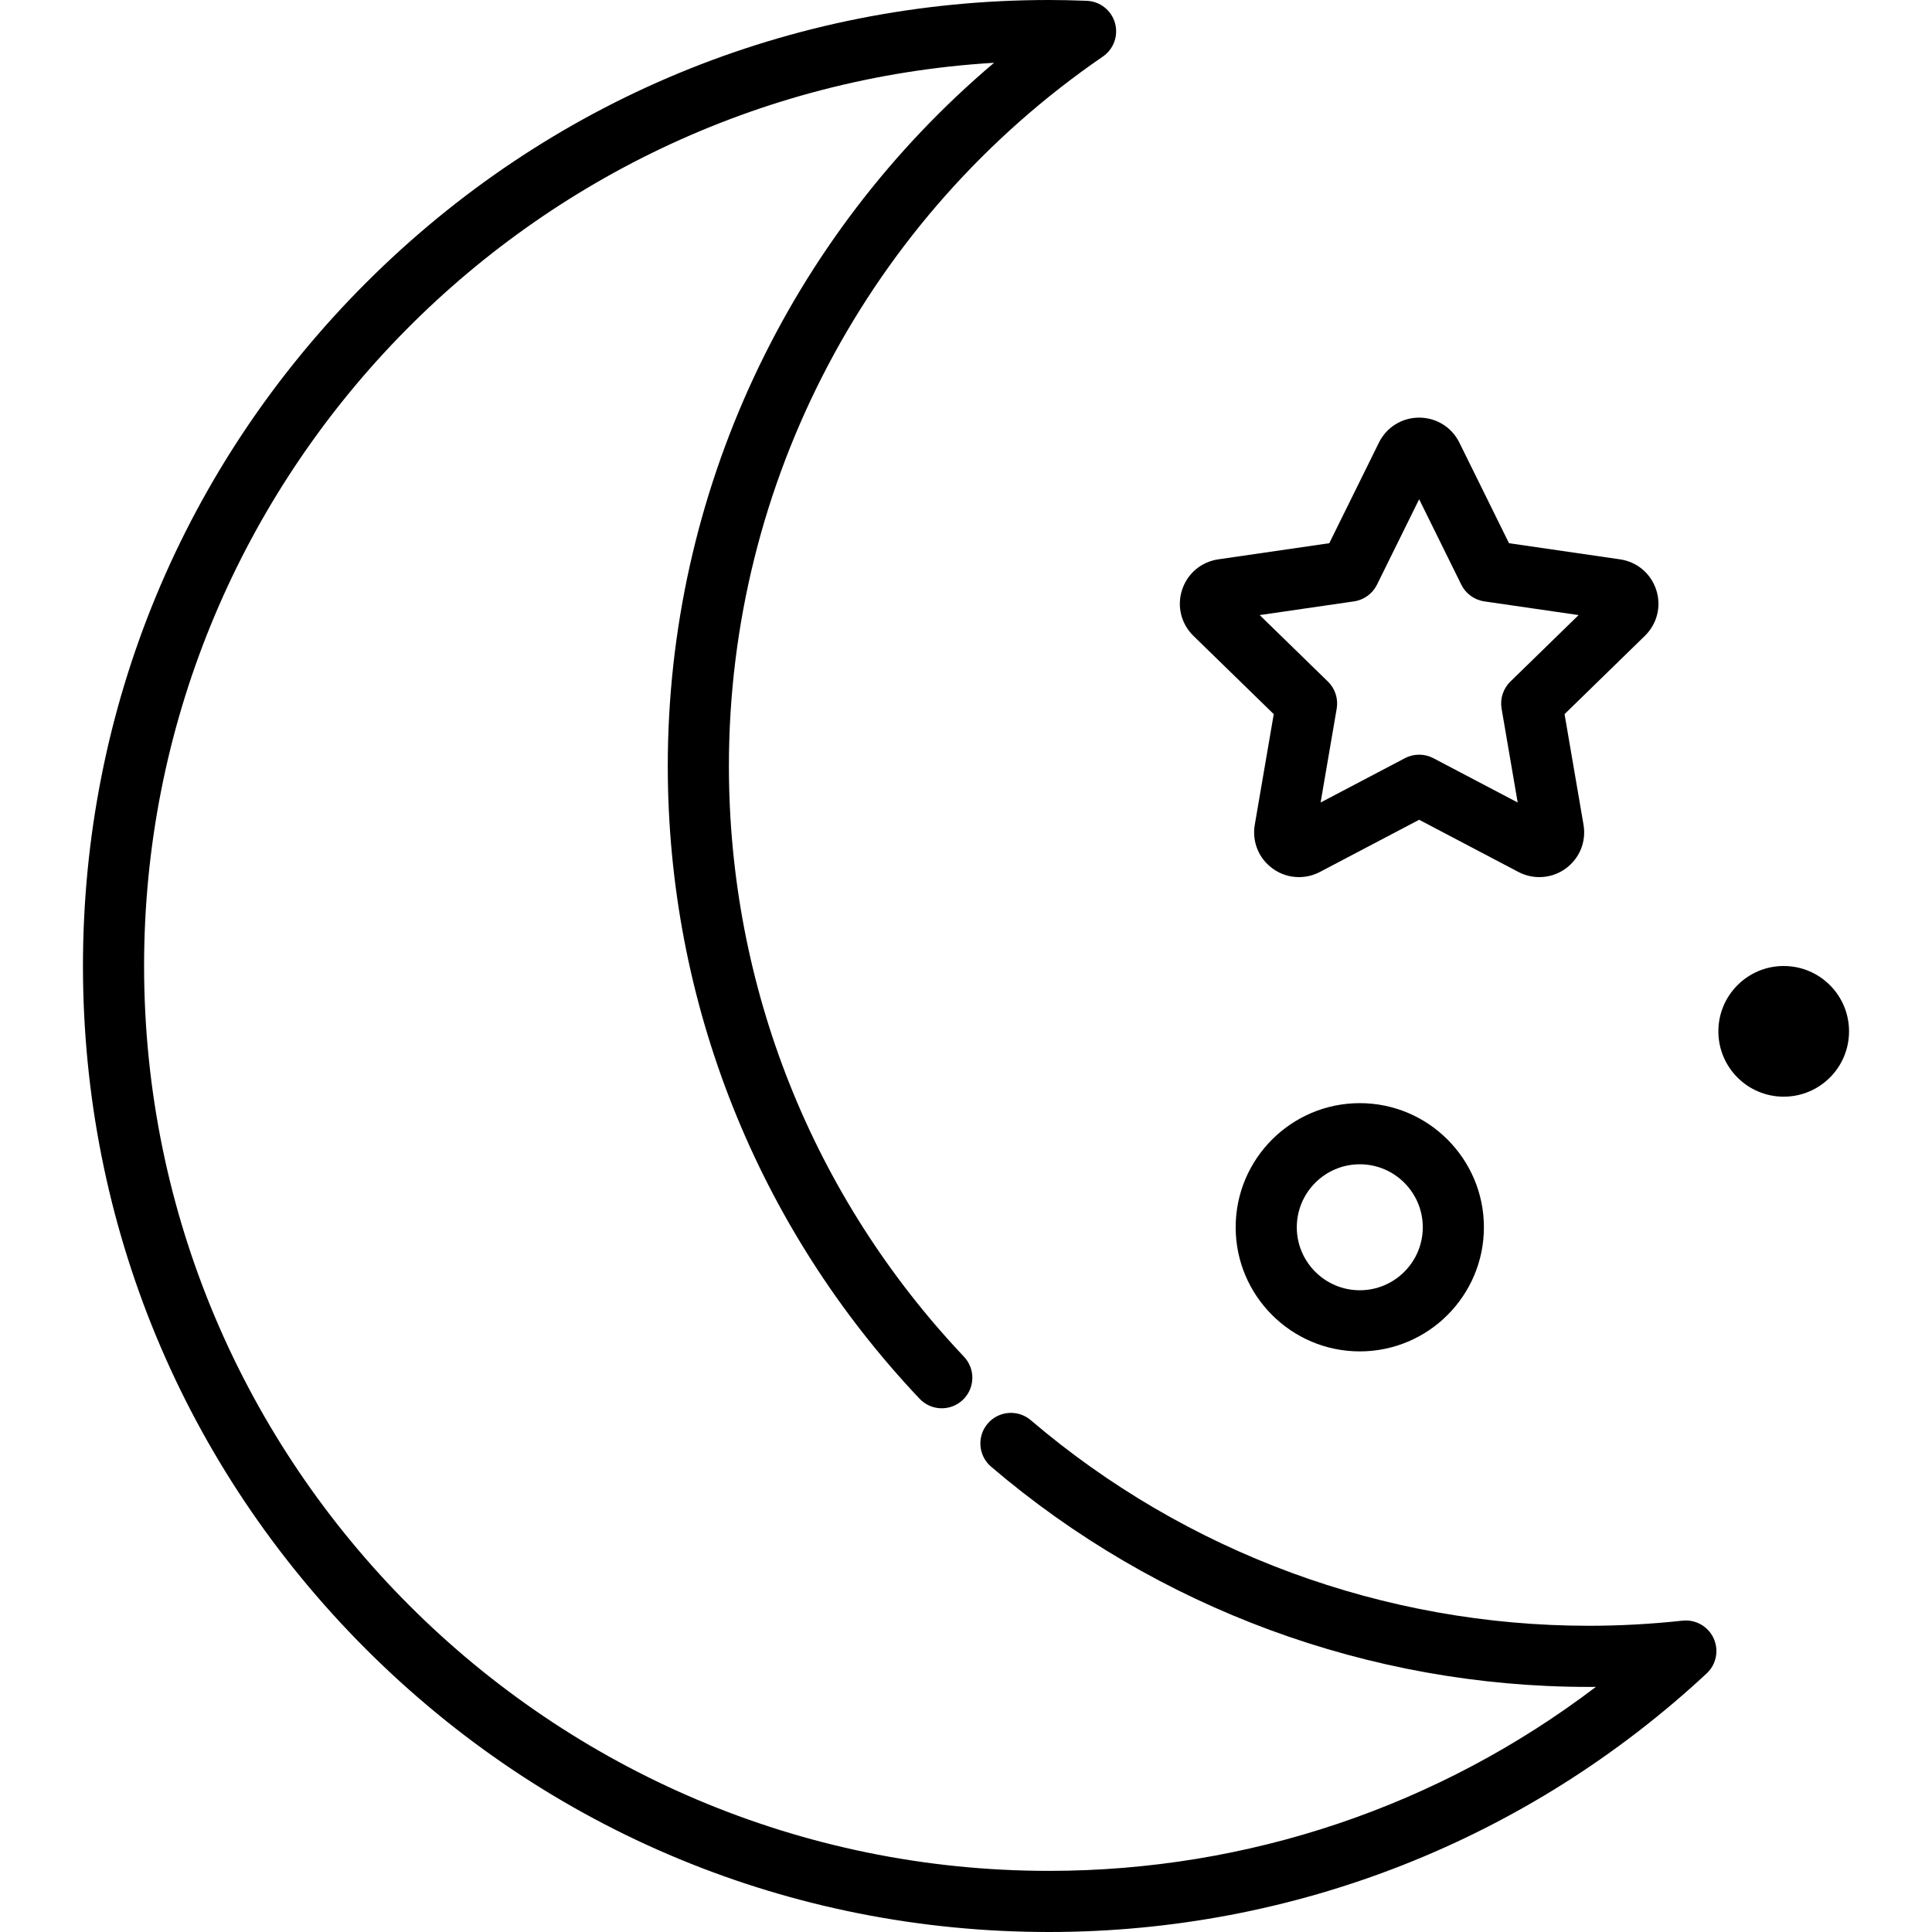
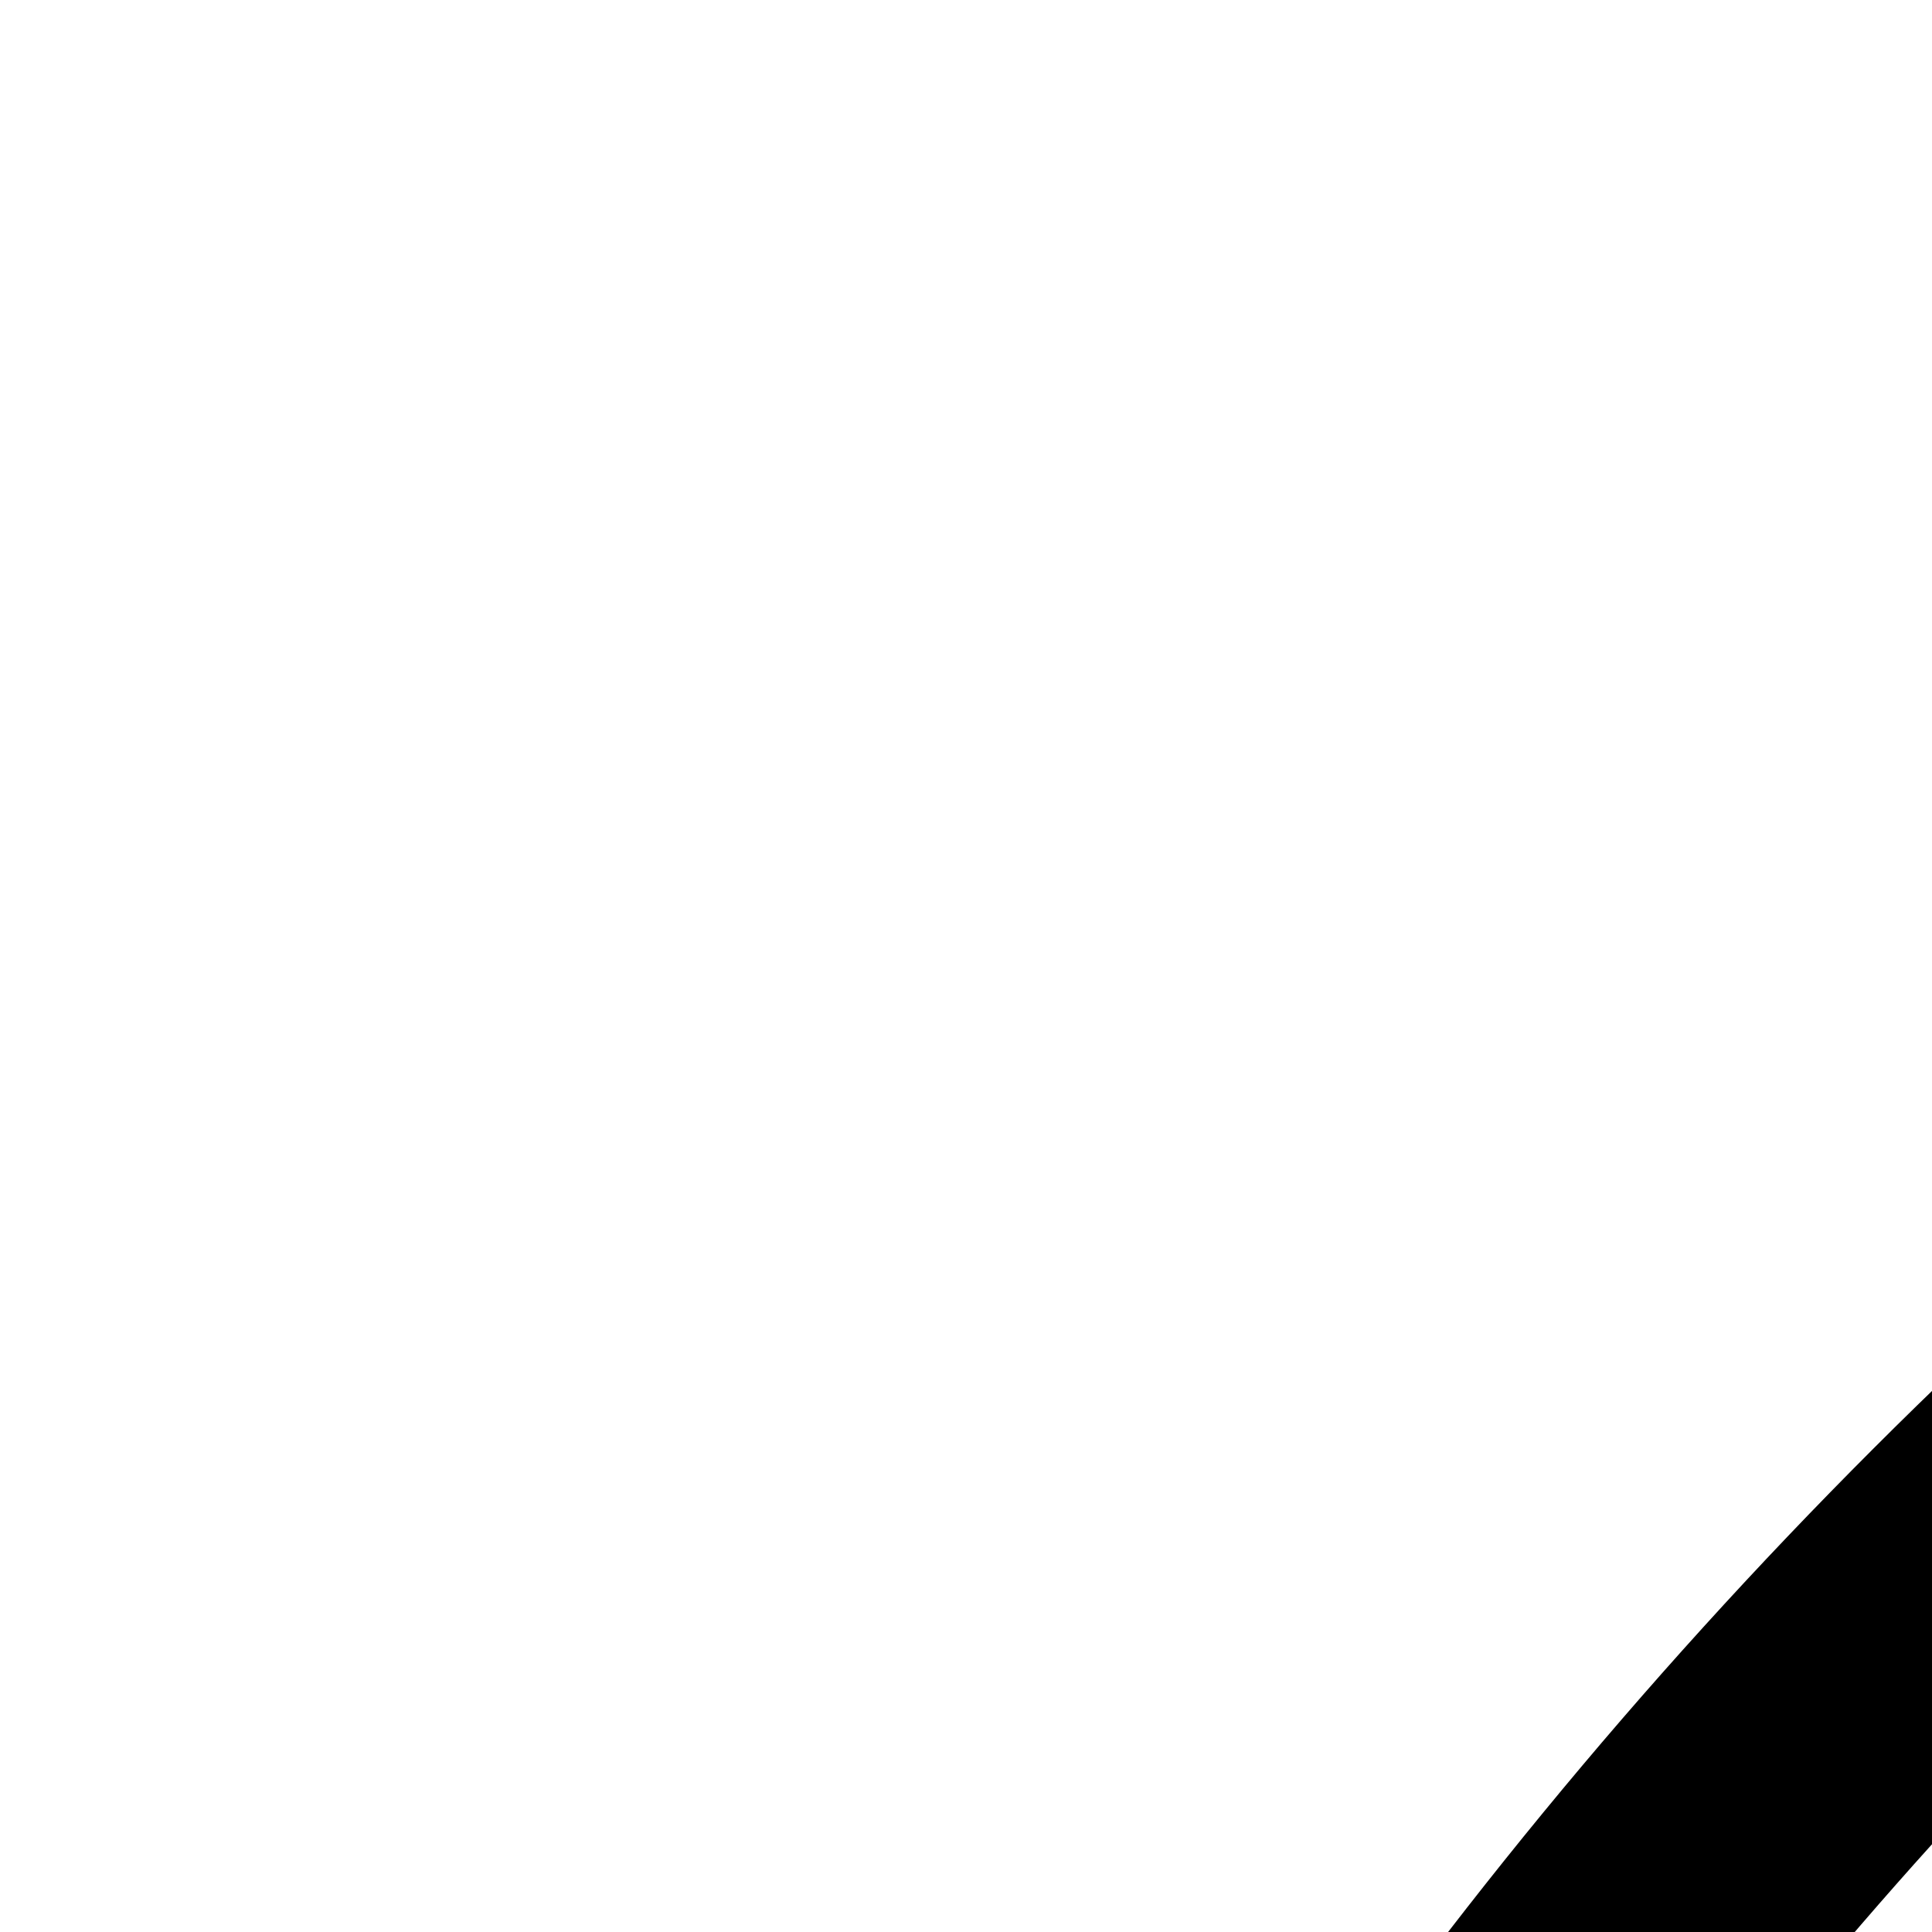
- <svg xmlns="http://www.w3.org/2000/svg" version="1.1" id="Layer_1" x="0px" y="0px" viewBox="0 0 512 512" style="enable-background:new 0 0 512 512;" xml:space="preserve">
+ <svg xmlns="http://www.w3.org/2000/svg" version="1.1" id="Layer_1" x="0px" y="0px" width="100px" height="100px" viewBox="0 0 100 100" style="enable-background:new 0 0 100 100;" xml:space="preserve">
  <g>
    <g>
      <g>
        <path d="M337.556,189.252l-5.023,29.292c-0.774,4.498,1.039,8.957,4.723,11.628c2.044,1.487,4.46,2.273,6.99,2.273     c1.922,0,3.836-0.474,5.532-1.366l26.311-13.831l26.297,13.826c1.701,0.897,3.618,1.372,5.544,1.372     c2.521,0,4.933-0.782,6.988-2.269c3.69-2.682,5.503-7.139,4.729-11.627l-5.024-29.297l21.284-20.748     c3.267-3.185,4.419-7.858,3.008-12.181c-1.407-4.337-5.083-7.439-9.597-8.094l-29.416-4.275l-13.156-26.66     c-2.018-4.083-6.102-6.62-10.656-6.62c-4.561,0-8.646,2.54-10.659,6.626l-13.157,26.655l-29.415,4.275     c-4.506,0.654-8.182,3.752-9.598,8.092c-1.406,4.33-0.255,8.996,3.009,12.185L337.556,189.252z M358.816,159.373     c2.639-0.383,4.919-2.04,6.1-4.431l11.173-22.637l11.171,22.636c1.178,2.391,3.46,4.048,6.099,4.431l24.984,3.631l-18.077,17.621     c-1.908,1.861-2.78,4.541-2.33,7.169l4.267,24.881l-22.345-11.748c-1.18-0.62-2.474-0.93-3.769-0.93     c-1.295,0-2.59,0.31-3.771,0.932l-22.344,11.746l4.266-24.88c0.451-2.628-0.42-5.309-2.329-7.17l-18.079-17.62L358.816,159.373z" />
        <path d="M445.893,429.493c-8.289,0.9-16.654,1.355-24.864,1.355c-54.194,0-106.705-19.349-147.862-54.483     c-3.402-2.904-8.516-2.499-11.419,0.902c-2.904,3.403-2.5,8.516,0.902,11.42c44.087,37.636,100.334,58.363,158.379,58.363     c0.631,0,1.264-0.003,1.896-0.008c-41.552,31.591-92.19,48.759-144.94,48.759c-132.226,0-239.8-107.575-239.8-239.801     c0-127.344,99.772-231.821,225.252-239.364c-54.546,46.16-86.47,114.161-86.47,186.354c0,62.645,23.698,122.196,66.728,167.687     c3.073,3.25,8.199,3.392,11.451,0.318c3.25-3.075,3.392-8.2,0.318-11.451c-40.173-42.469-62.297-98.068-62.297-156.554     c0-75.138,37.048-145.42,99.105-188.005c2.878-1.975,4.167-5.574,3.198-8.928c-0.969-3.354-3.98-5.71-7.468-5.845     C284.296,0.069,281.02,0,277.986,0C209.604,0,145.317,26.629,96.966,74.98c-48.352,48.352-74.98,112.639-74.98,181.019     s26.628,132.668,74.98,181.019C145.317,485.371,209.605,512,277.986,512c64.888,0,126.787-24.335,174.296-68.523     c2.555-2.377,3.303-6.122,1.851-9.297C452.683,431.005,449.369,429.118,445.893,429.493z" />
        <path d="M327.465,325.24c0,18.137,14.757,32.893,32.895,32.893c18.137,0,32.893-14.756,32.893-32.893     c0-18.138-14.756-32.894-32.893-32.894C342.222,292.346,327.465,307.102,327.465,325.24z M377.053,325.24     c0,9.205-7.489,16.693-16.693,16.693c-9.206,0-16.695-7.489-16.695-16.693s7.49-16.694,16.695-16.694     S377.053,316.034,377.053,325.24z" />
        <path d="M472.699,256.002c-9.561,0-17.313,7.75-17.313,17.314c0,9.563,7.751,17.315,17.313,17.315     c9.565,0,17.315-7.752,17.315-17.315C490.014,263.751,482.264,256.002,472.699,256.002z" />
      </g>
    </g>
  </g>
  <g>
</g>
  <g>
</g>
  <g>
</g>
  <g>
</g>
  <g>
</g>
  <g>
</g>
  <g>
</g>
  <g>
</g>
  <g>
</g>
  <g>
</g>
  <g>
</g>
  <g>
</g>
  <g>
</g>
  <g>
</g>
  <g>
</g>
</svg>
